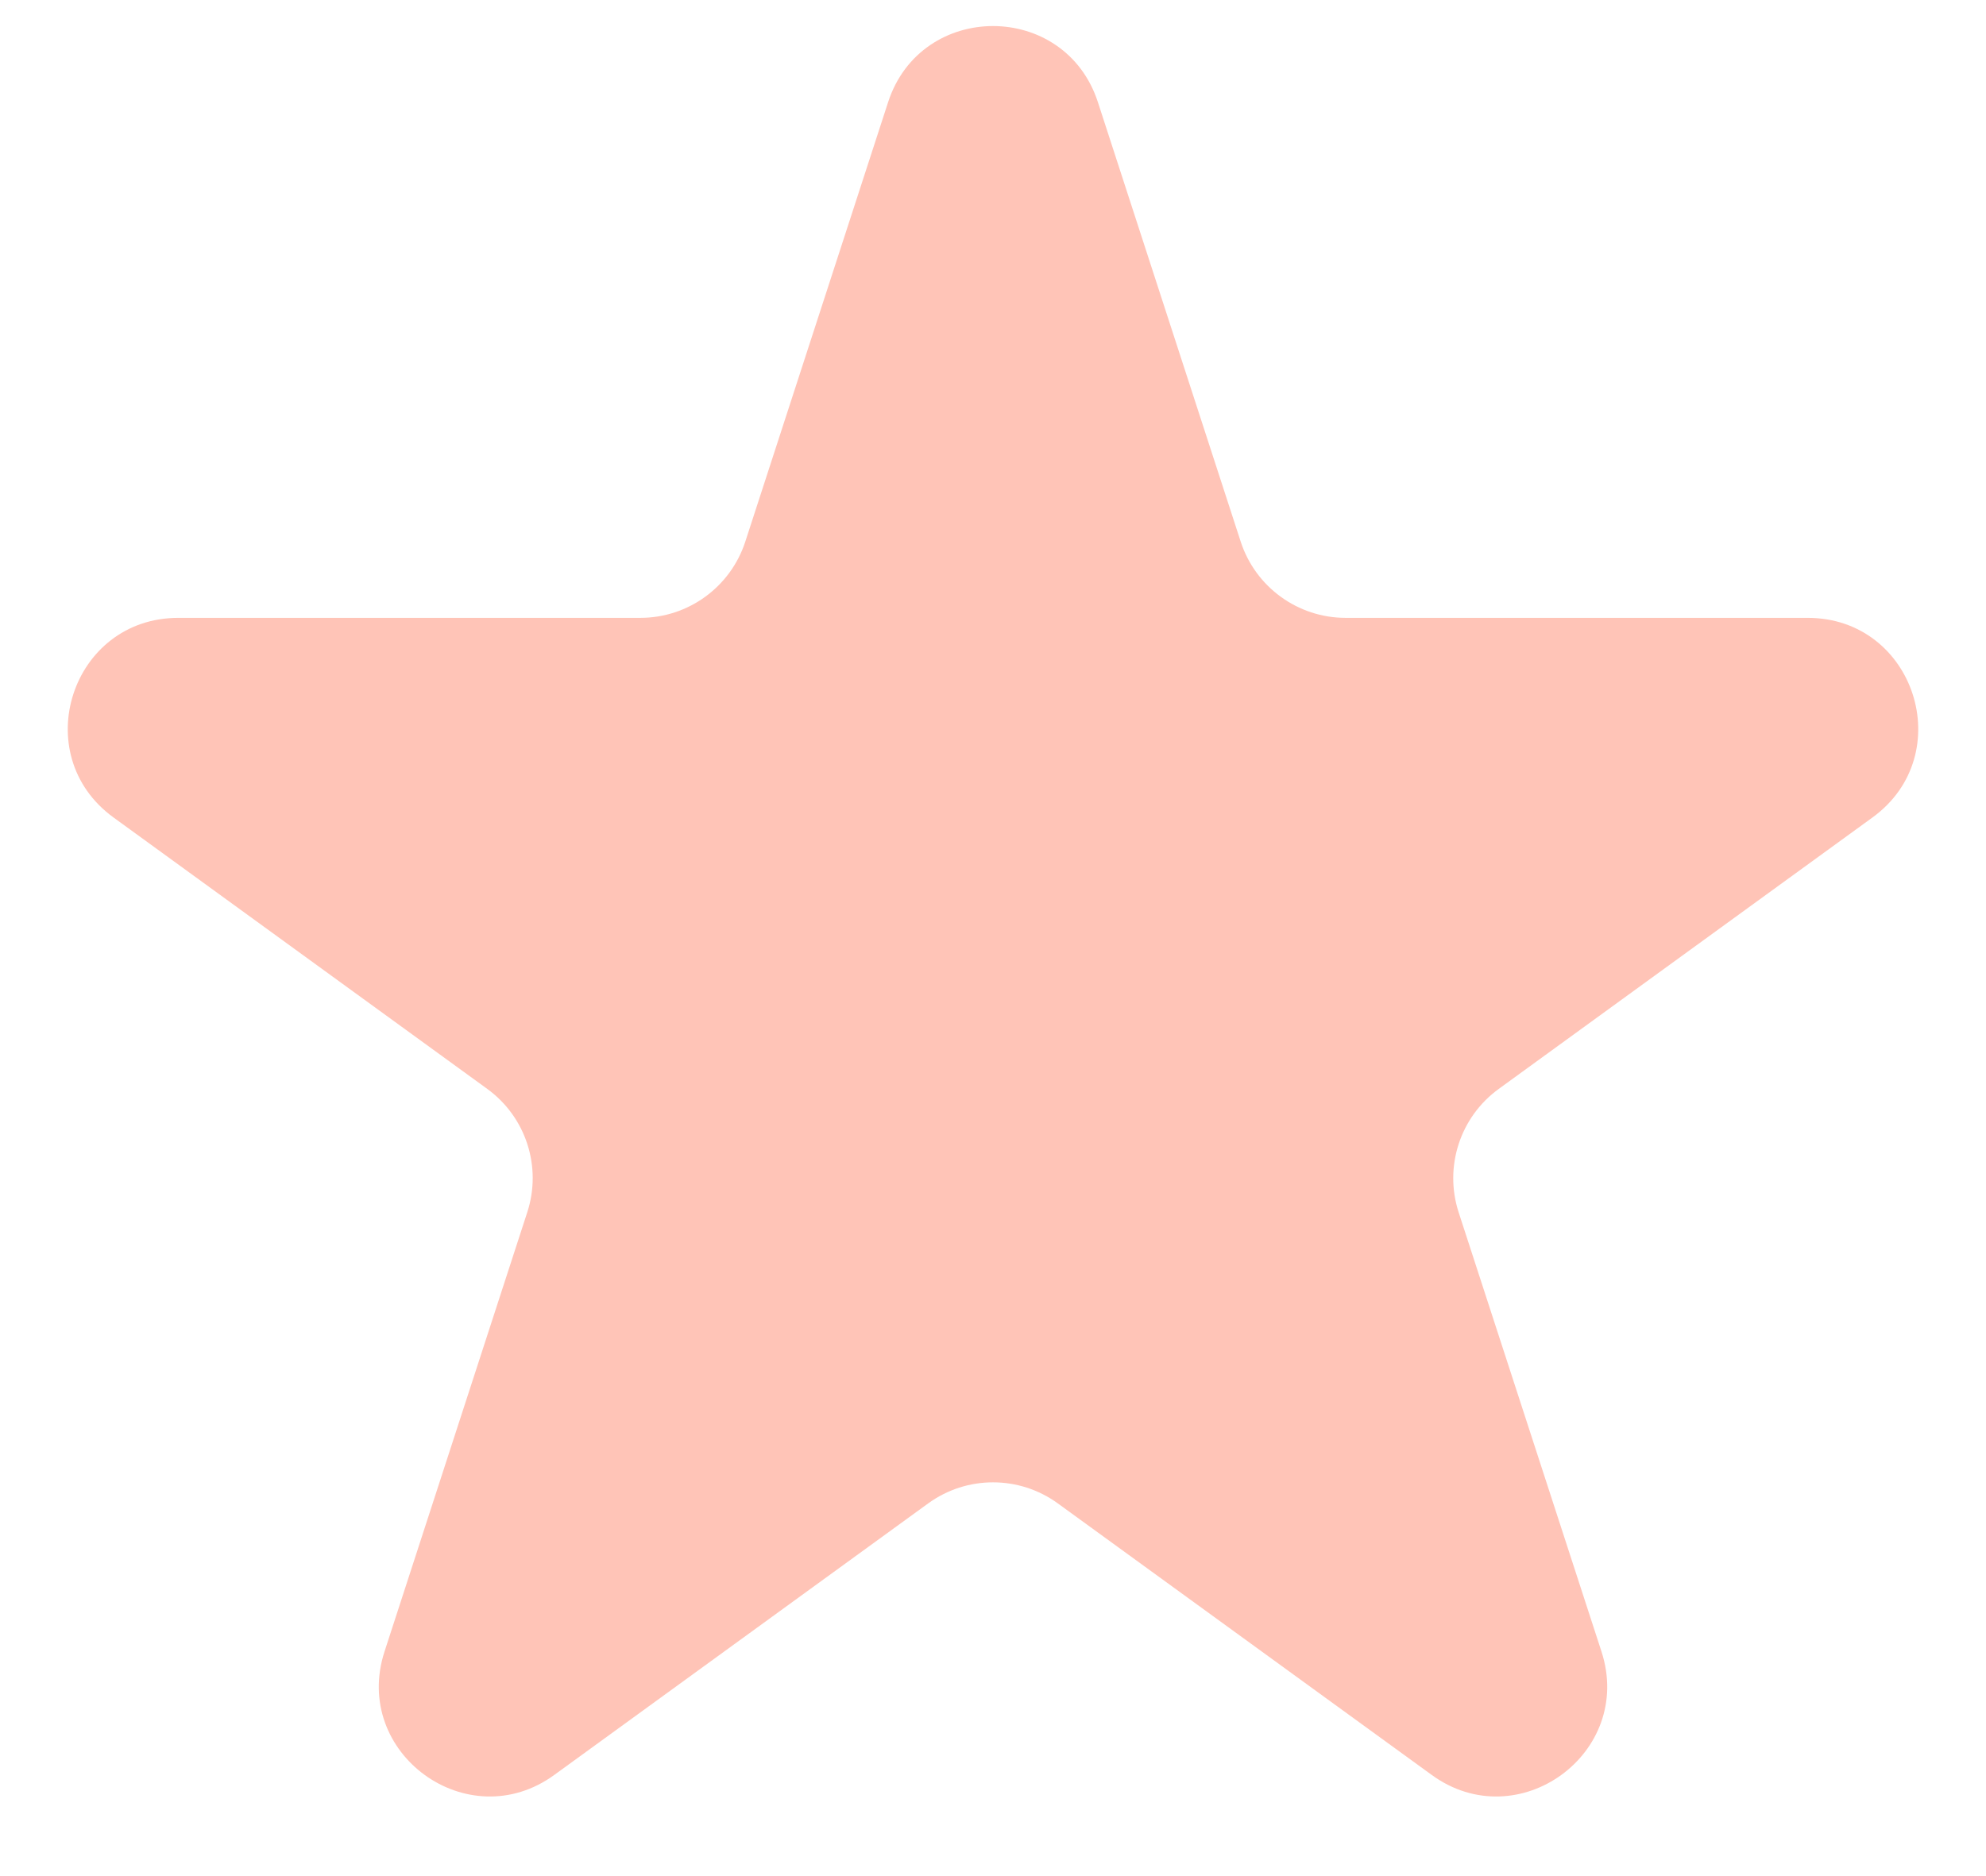
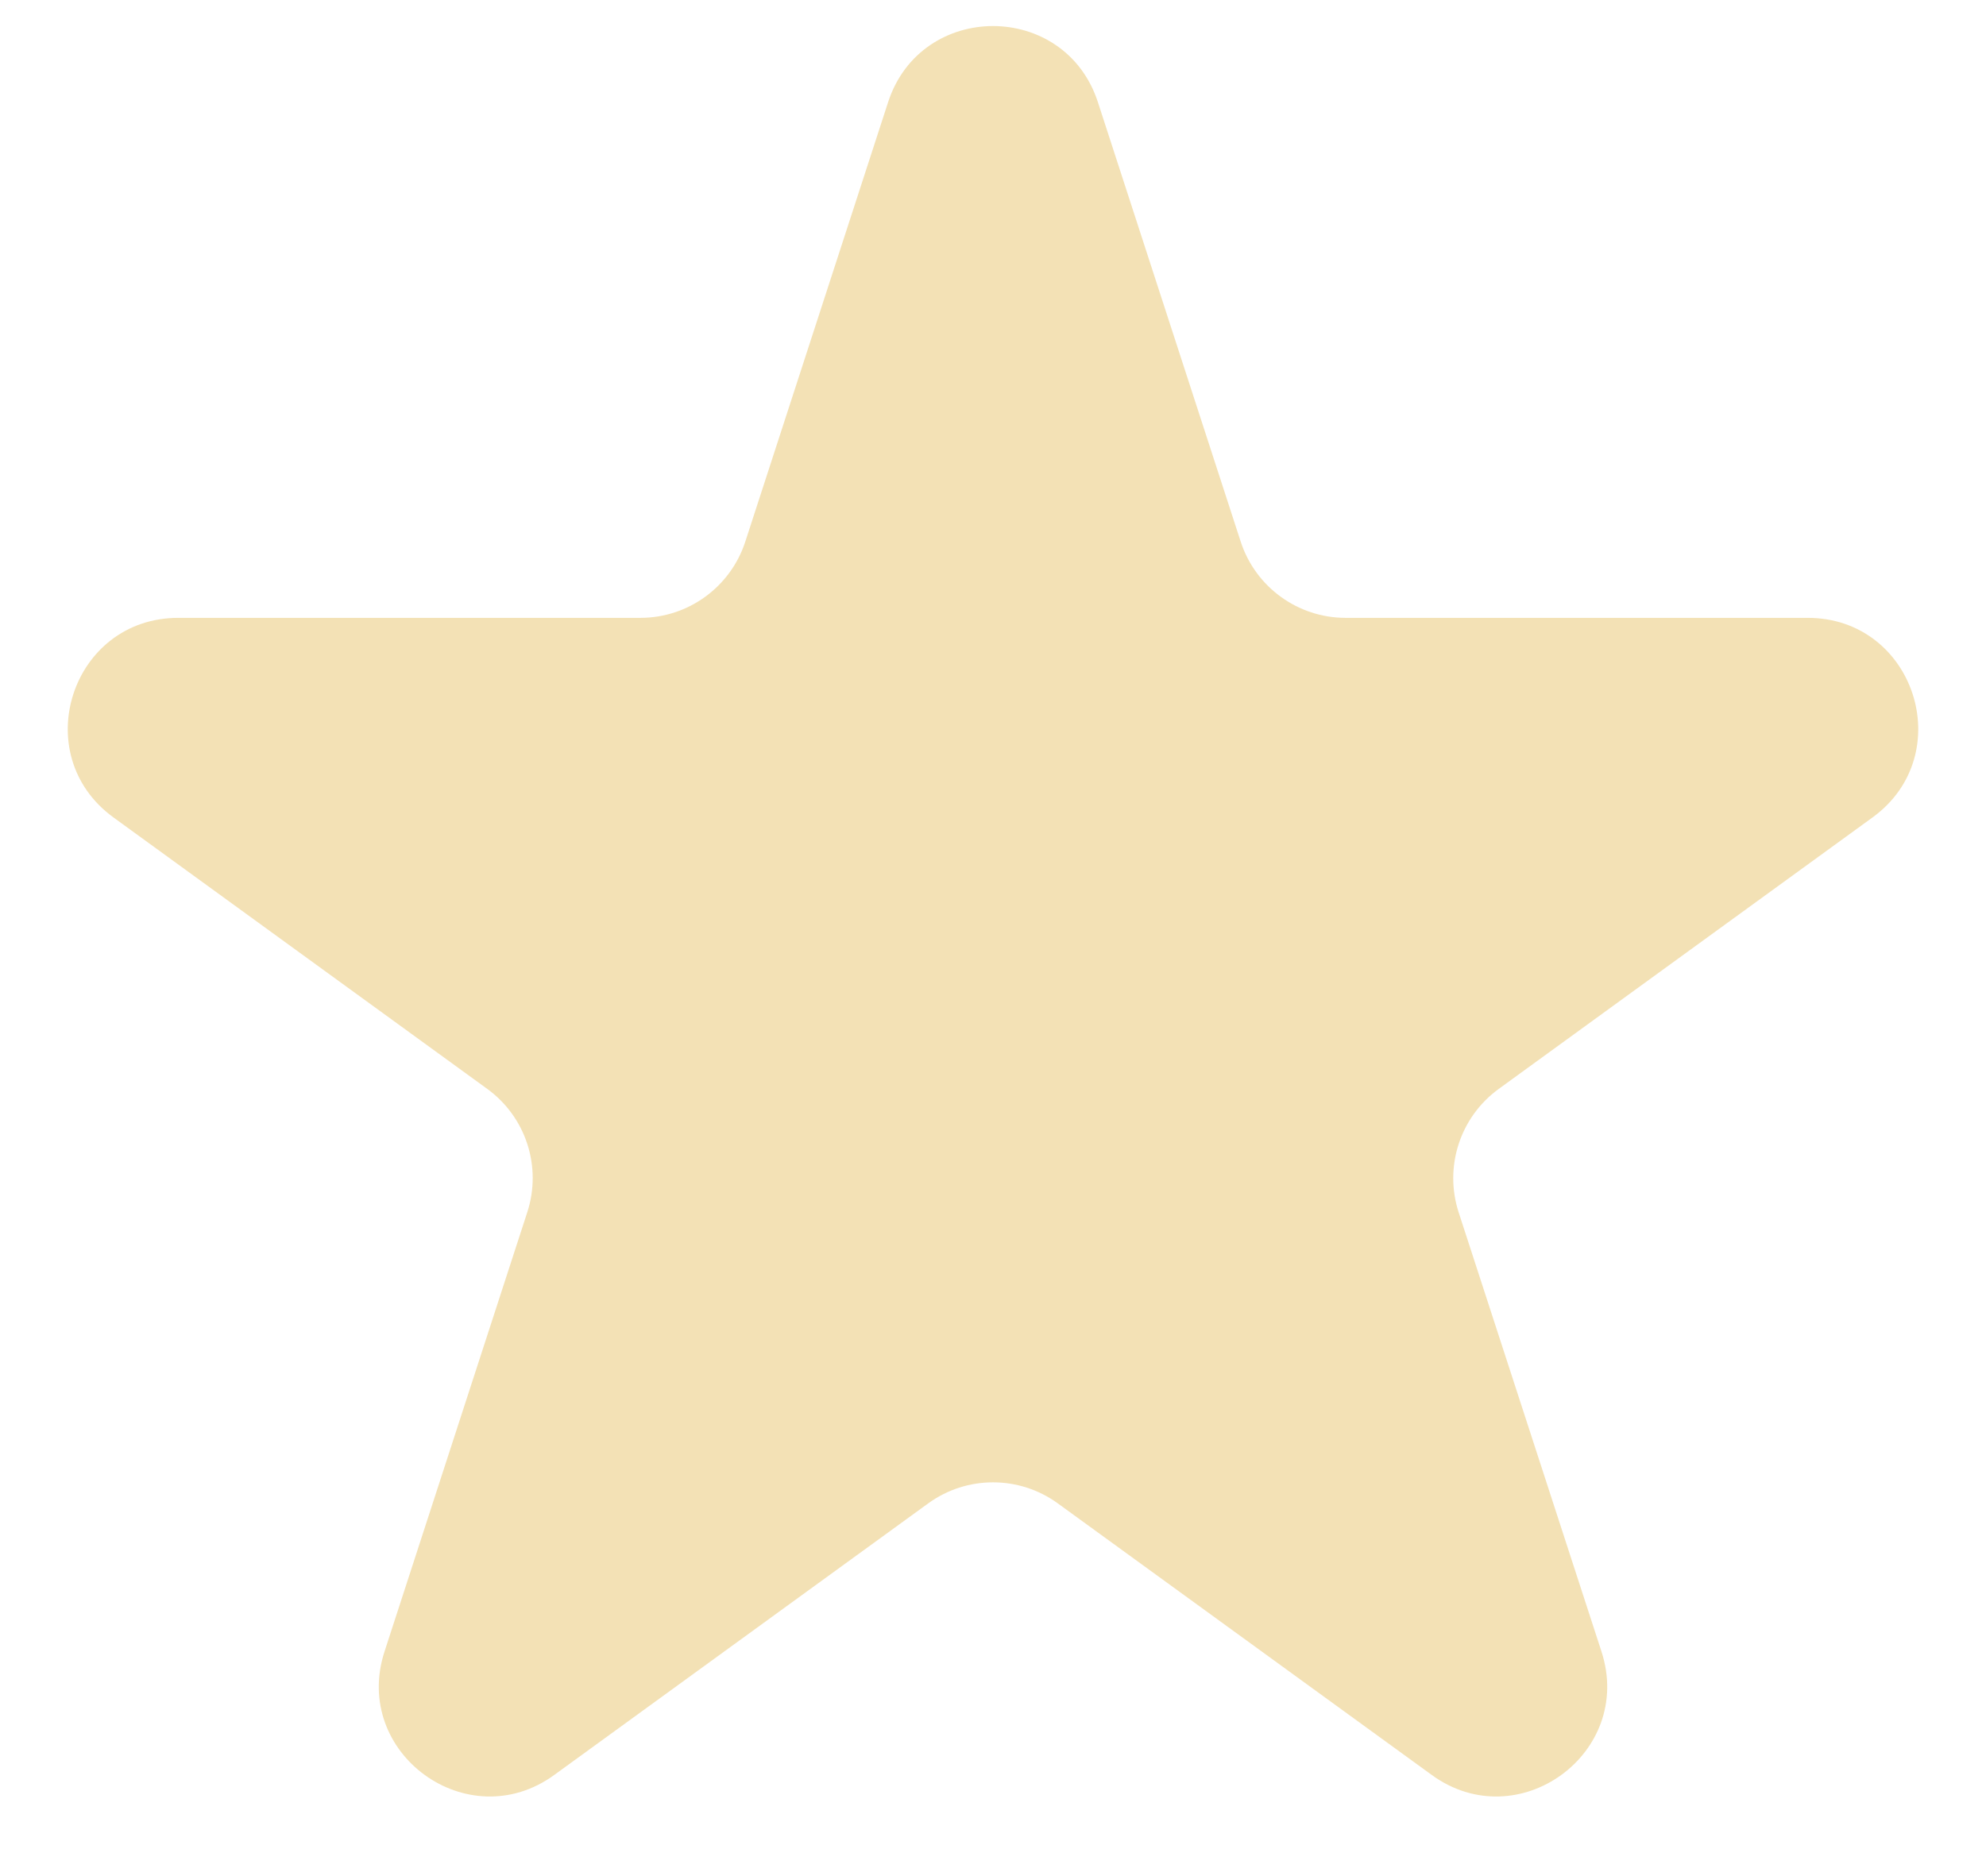
<svg xmlns="http://www.w3.org/2000/svg" width="18" height="17" viewBox="0 0 18 17" fill="none">
-   <path d="M8.049 0.927C8.348 0.006 9.652 0.006 9.951 0.927L11.245 4.91C11.379 5.322 11.763 5.601 12.196 5.601H16.384C17.353 5.601 17.755 6.84 16.972 7.41L13.584 9.871C13.233 10.126 13.087 10.577 13.22 10.989L14.515 14.972C14.814 15.893 13.759 16.66 12.976 16.09L9.588 13.629C9.237 13.374 8.763 13.374 8.412 13.629L5.024 16.09C4.241 16.66 3.186 15.893 3.485 14.972L4.779 10.989C4.913 10.577 4.767 10.126 4.416 9.871L1.028 7.41C0.245 6.84 0.647 5.601 1.616 5.601H5.804C6.237 5.601 6.621 5.322 6.755 4.91L8.049 0.927Z" fill="#FFC4B7" />
+   <path d="M8.049 0.927C8.348 0.006 9.652 0.006 9.951 0.927L11.245 4.91C11.379 5.322 11.763 5.601 12.196 5.601H16.384C17.353 5.601 17.755 6.84 16.972 7.41L13.584 9.871C13.233 10.126 13.087 10.577 13.22 10.989L14.515 14.972C14.814 15.893 13.759 16.66 12.976 16.09L9.588 13.629C9.237 13.374 8.763 13.374 8.412 13.629L5.024 16.09C4.241 16.66 3.186 15.893 3.485 14.972L4.779 10.989C4.913 10.577 4.767 10.126 4.416 9.871L1.028 7.41C0.245 6.84 0.647 5.601 1.616 5.601H5.804C6.237 5.601 6.621 5.322 6.755 4.91L8.049 0.927Z" fill="#f3e1b5" />
</svg>
